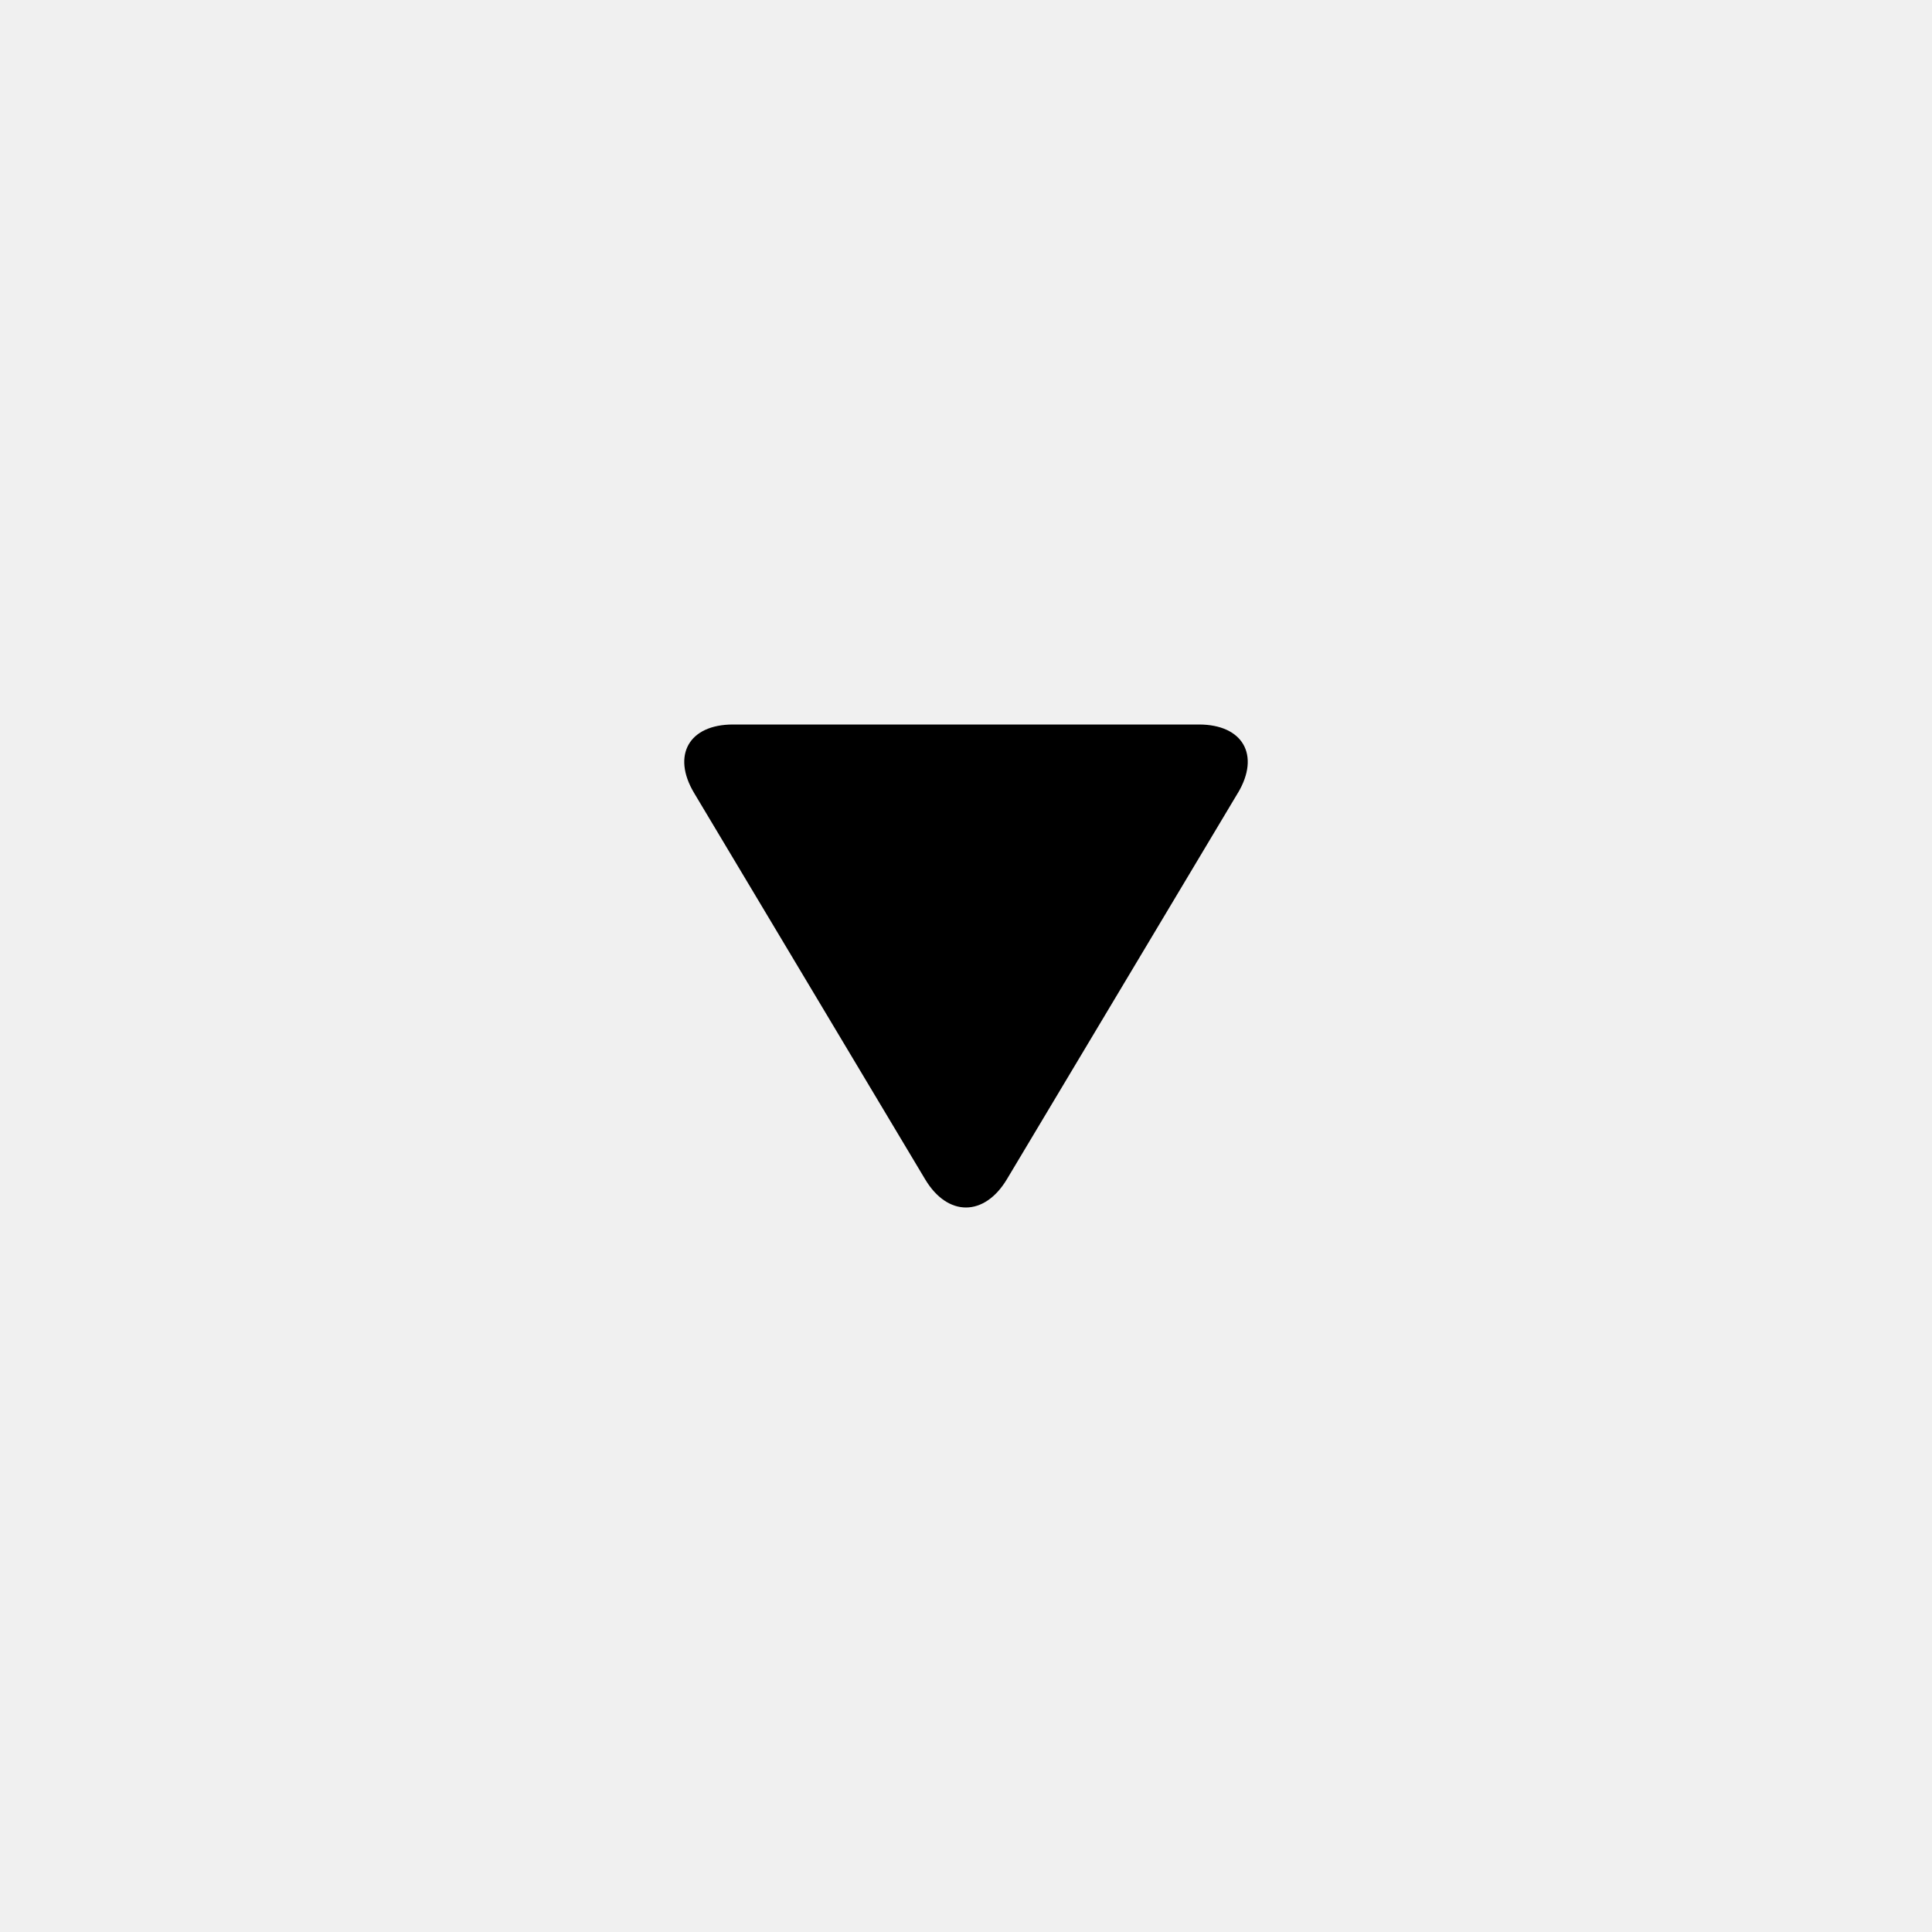
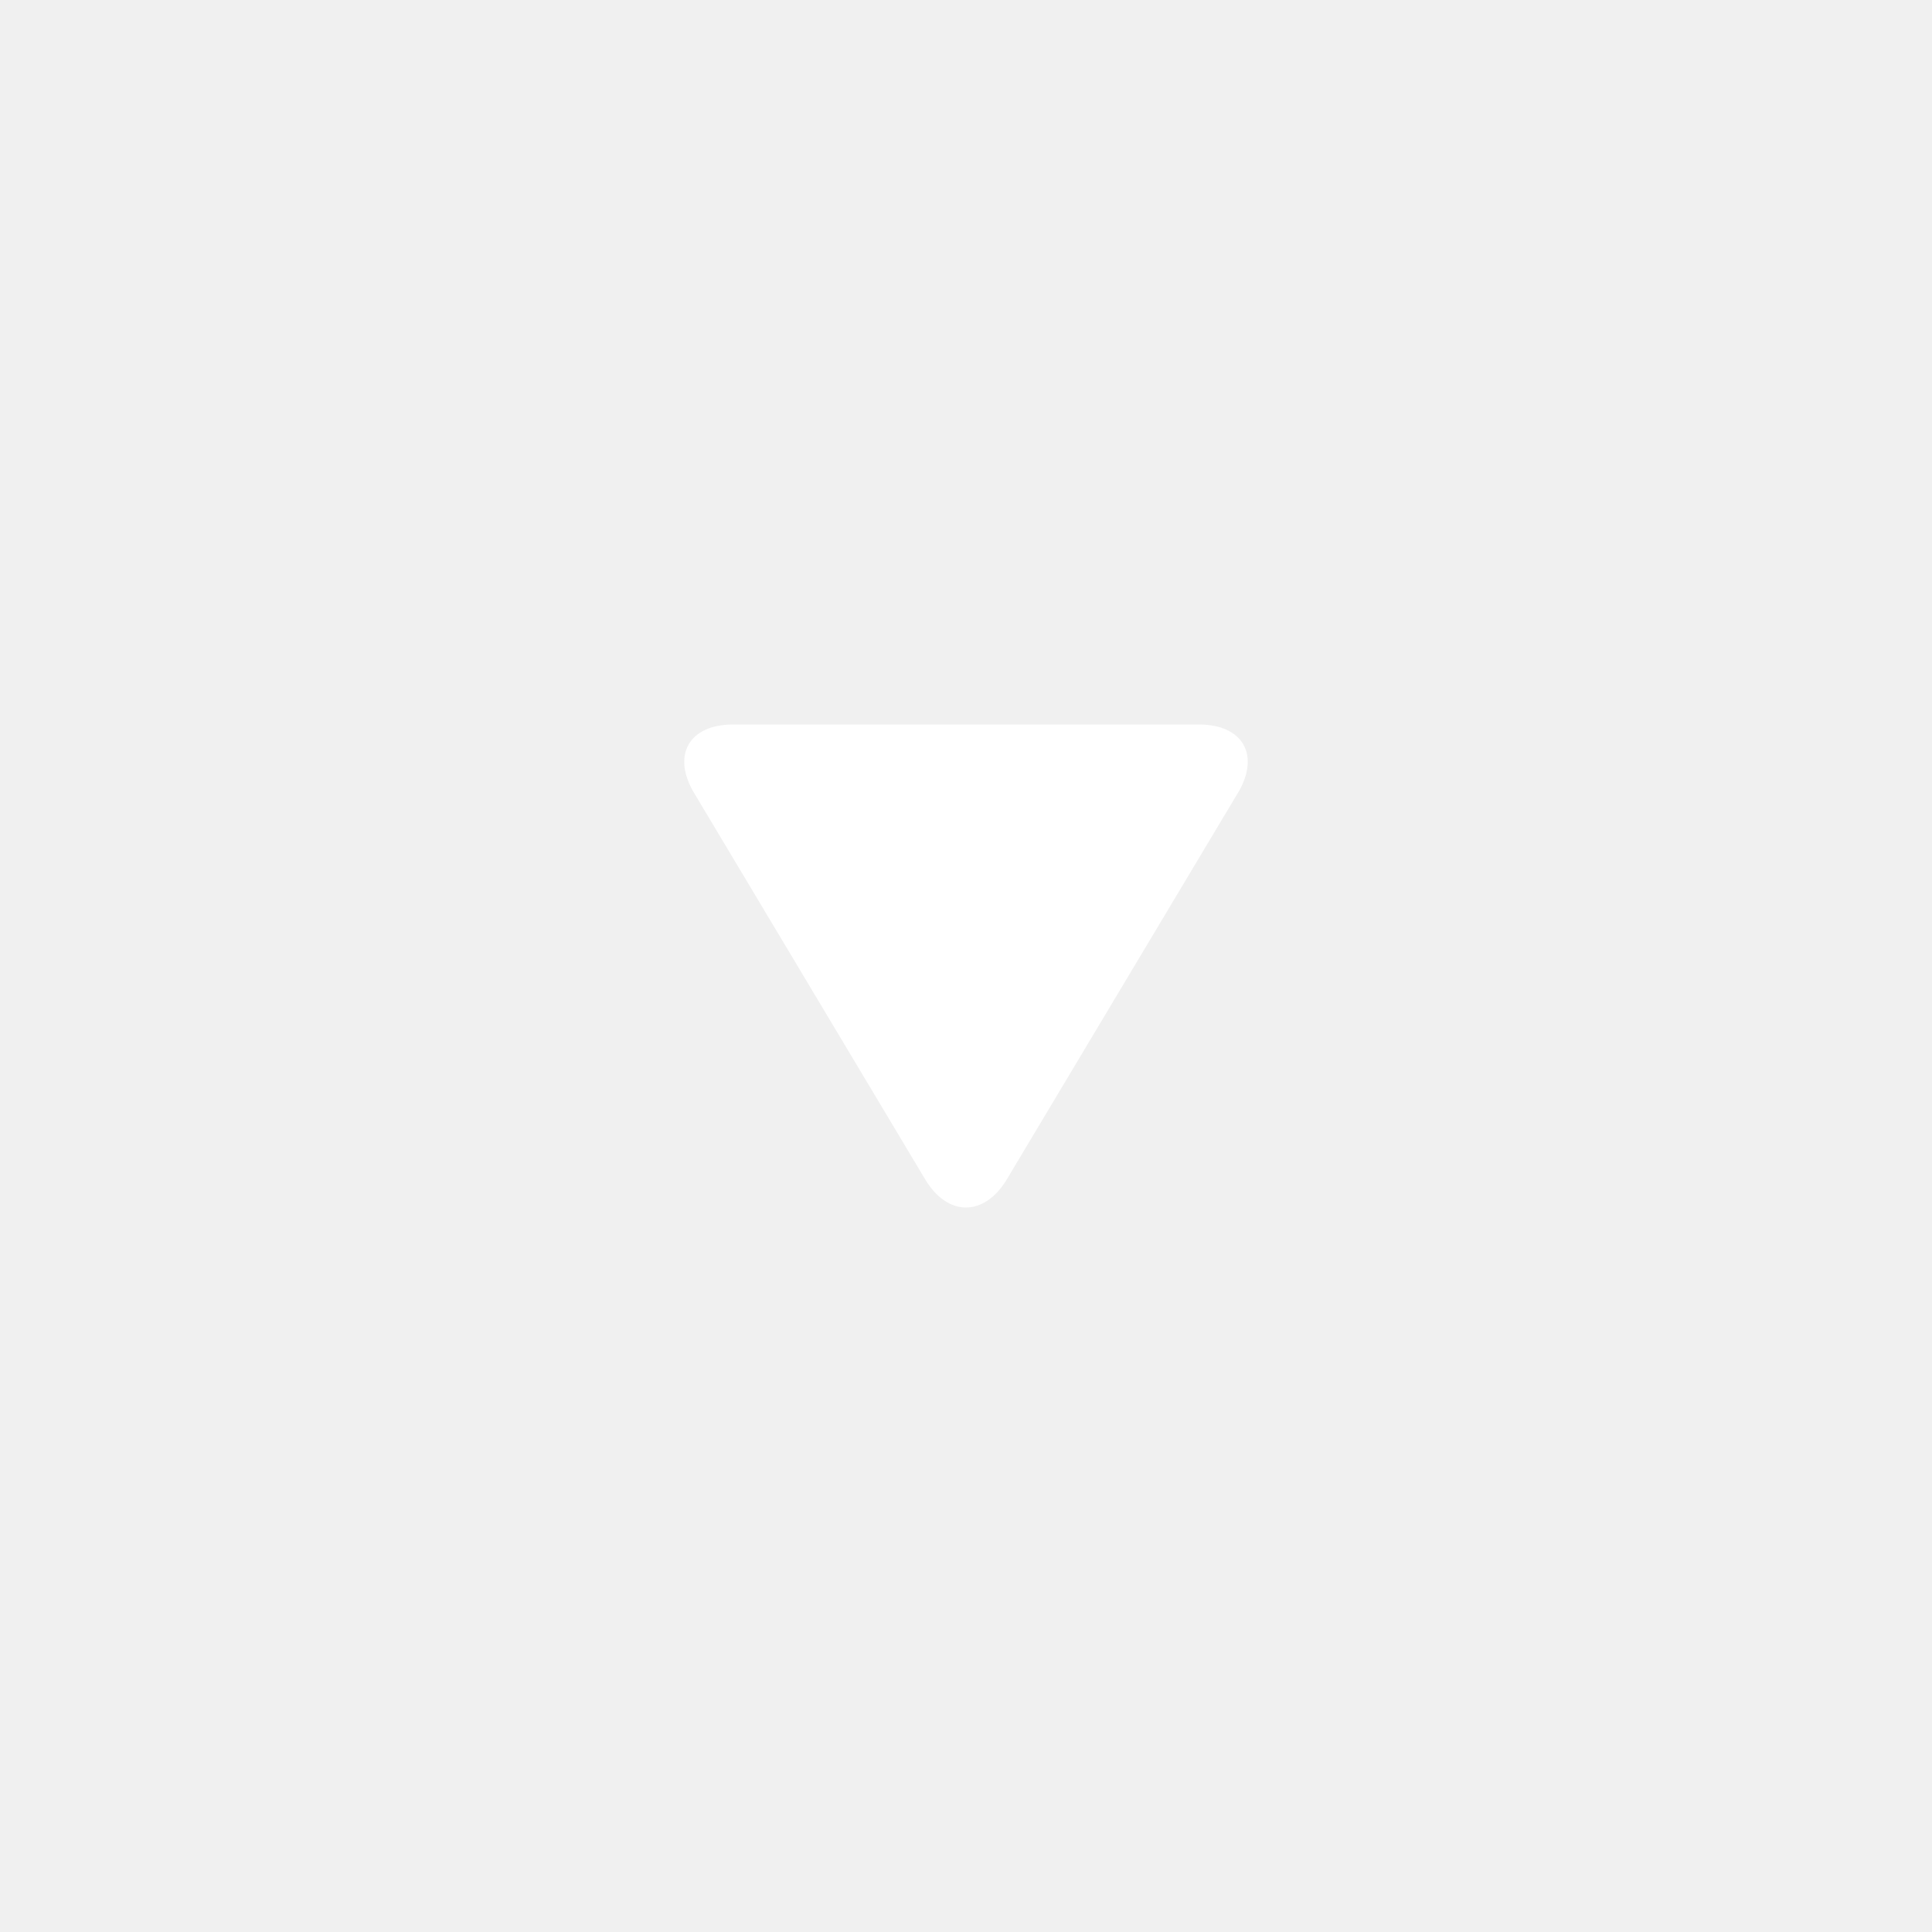
<svg xmlns="http://www.w3.org/2000/svg" width="24" height="24" viewBox="0 0 24 24">
-   <path fill-rule="evenodd" clip-rule="evenodd" d="M15.378 9.85c.28-.47.062-.85-.485-.85H9.106c-.548 0-.763.382-.484.85l2.87 4.799c.28.469.736.467 1.016 0l2.87-4.8z" fill="currentColor" />
+   <path fill-rule="evenodd" clip-rule="evenodd" d="M15.378 9.85c.28-.47.062-.85-.485-.85H9.106c-.548 0-.763.382-.484.85l2.87 4.799c.28.469.736.467 1.016 0l2.87-4.8z" fill="white" />
</svg>
